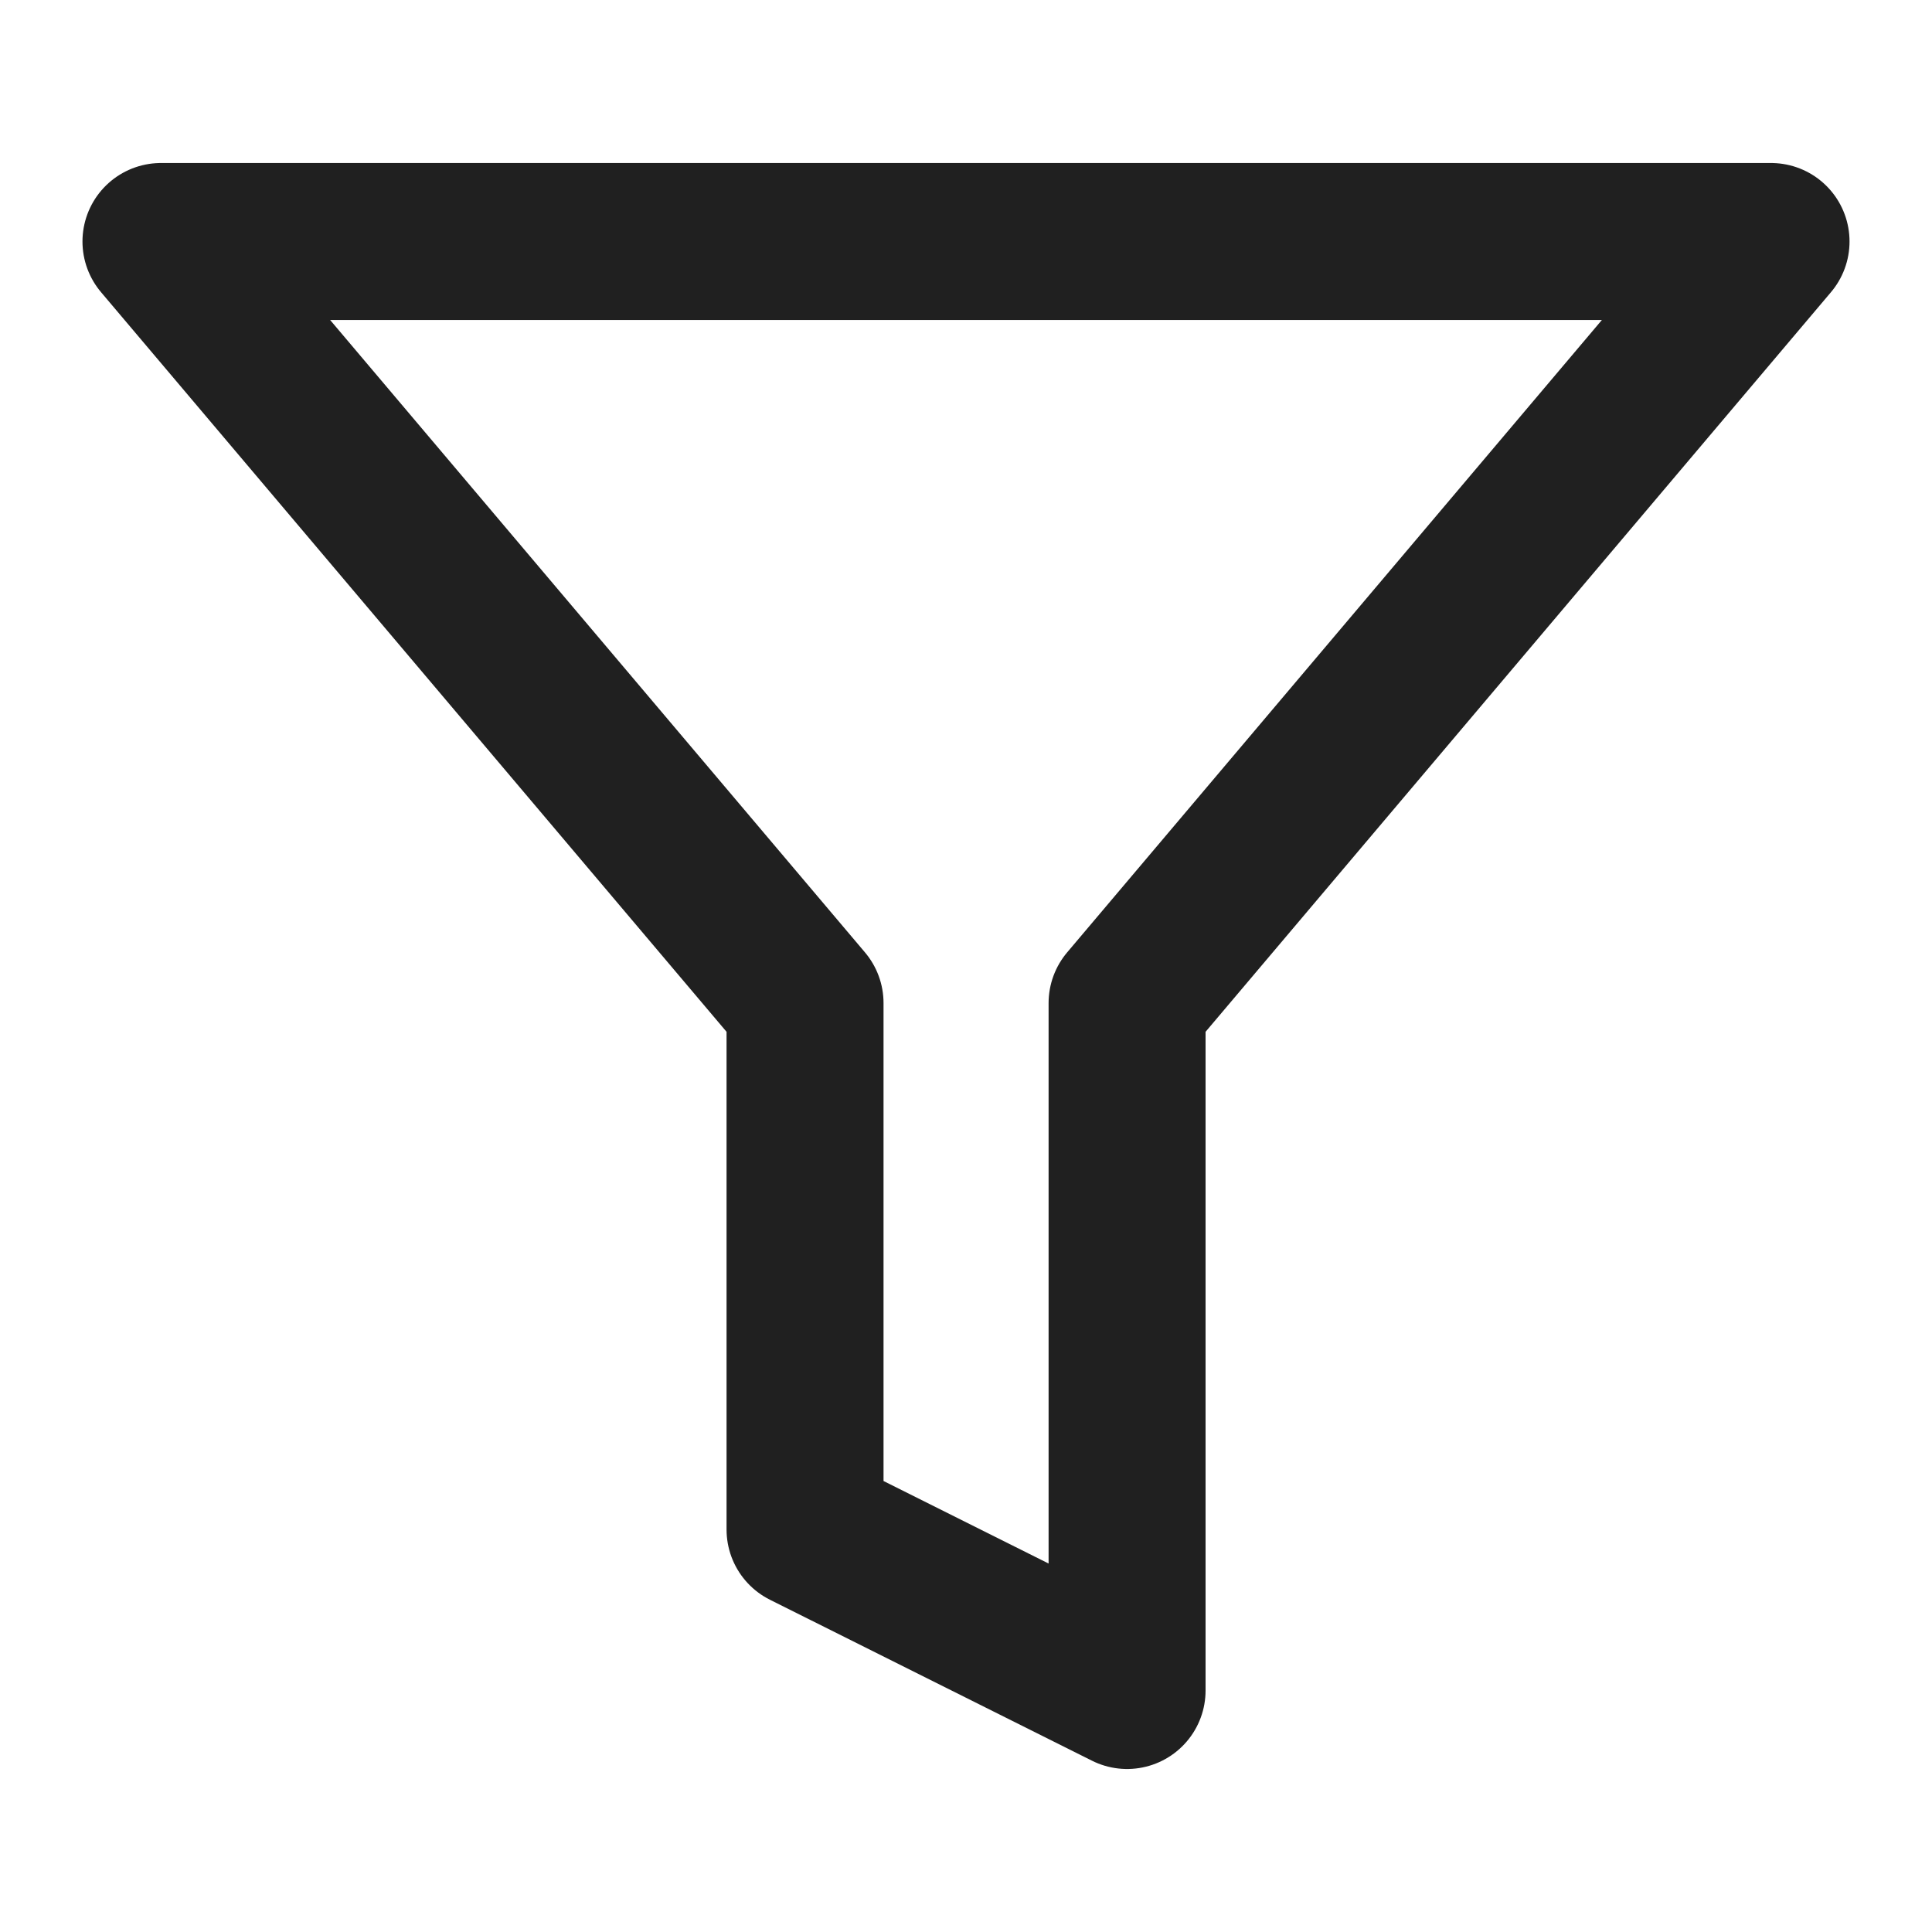
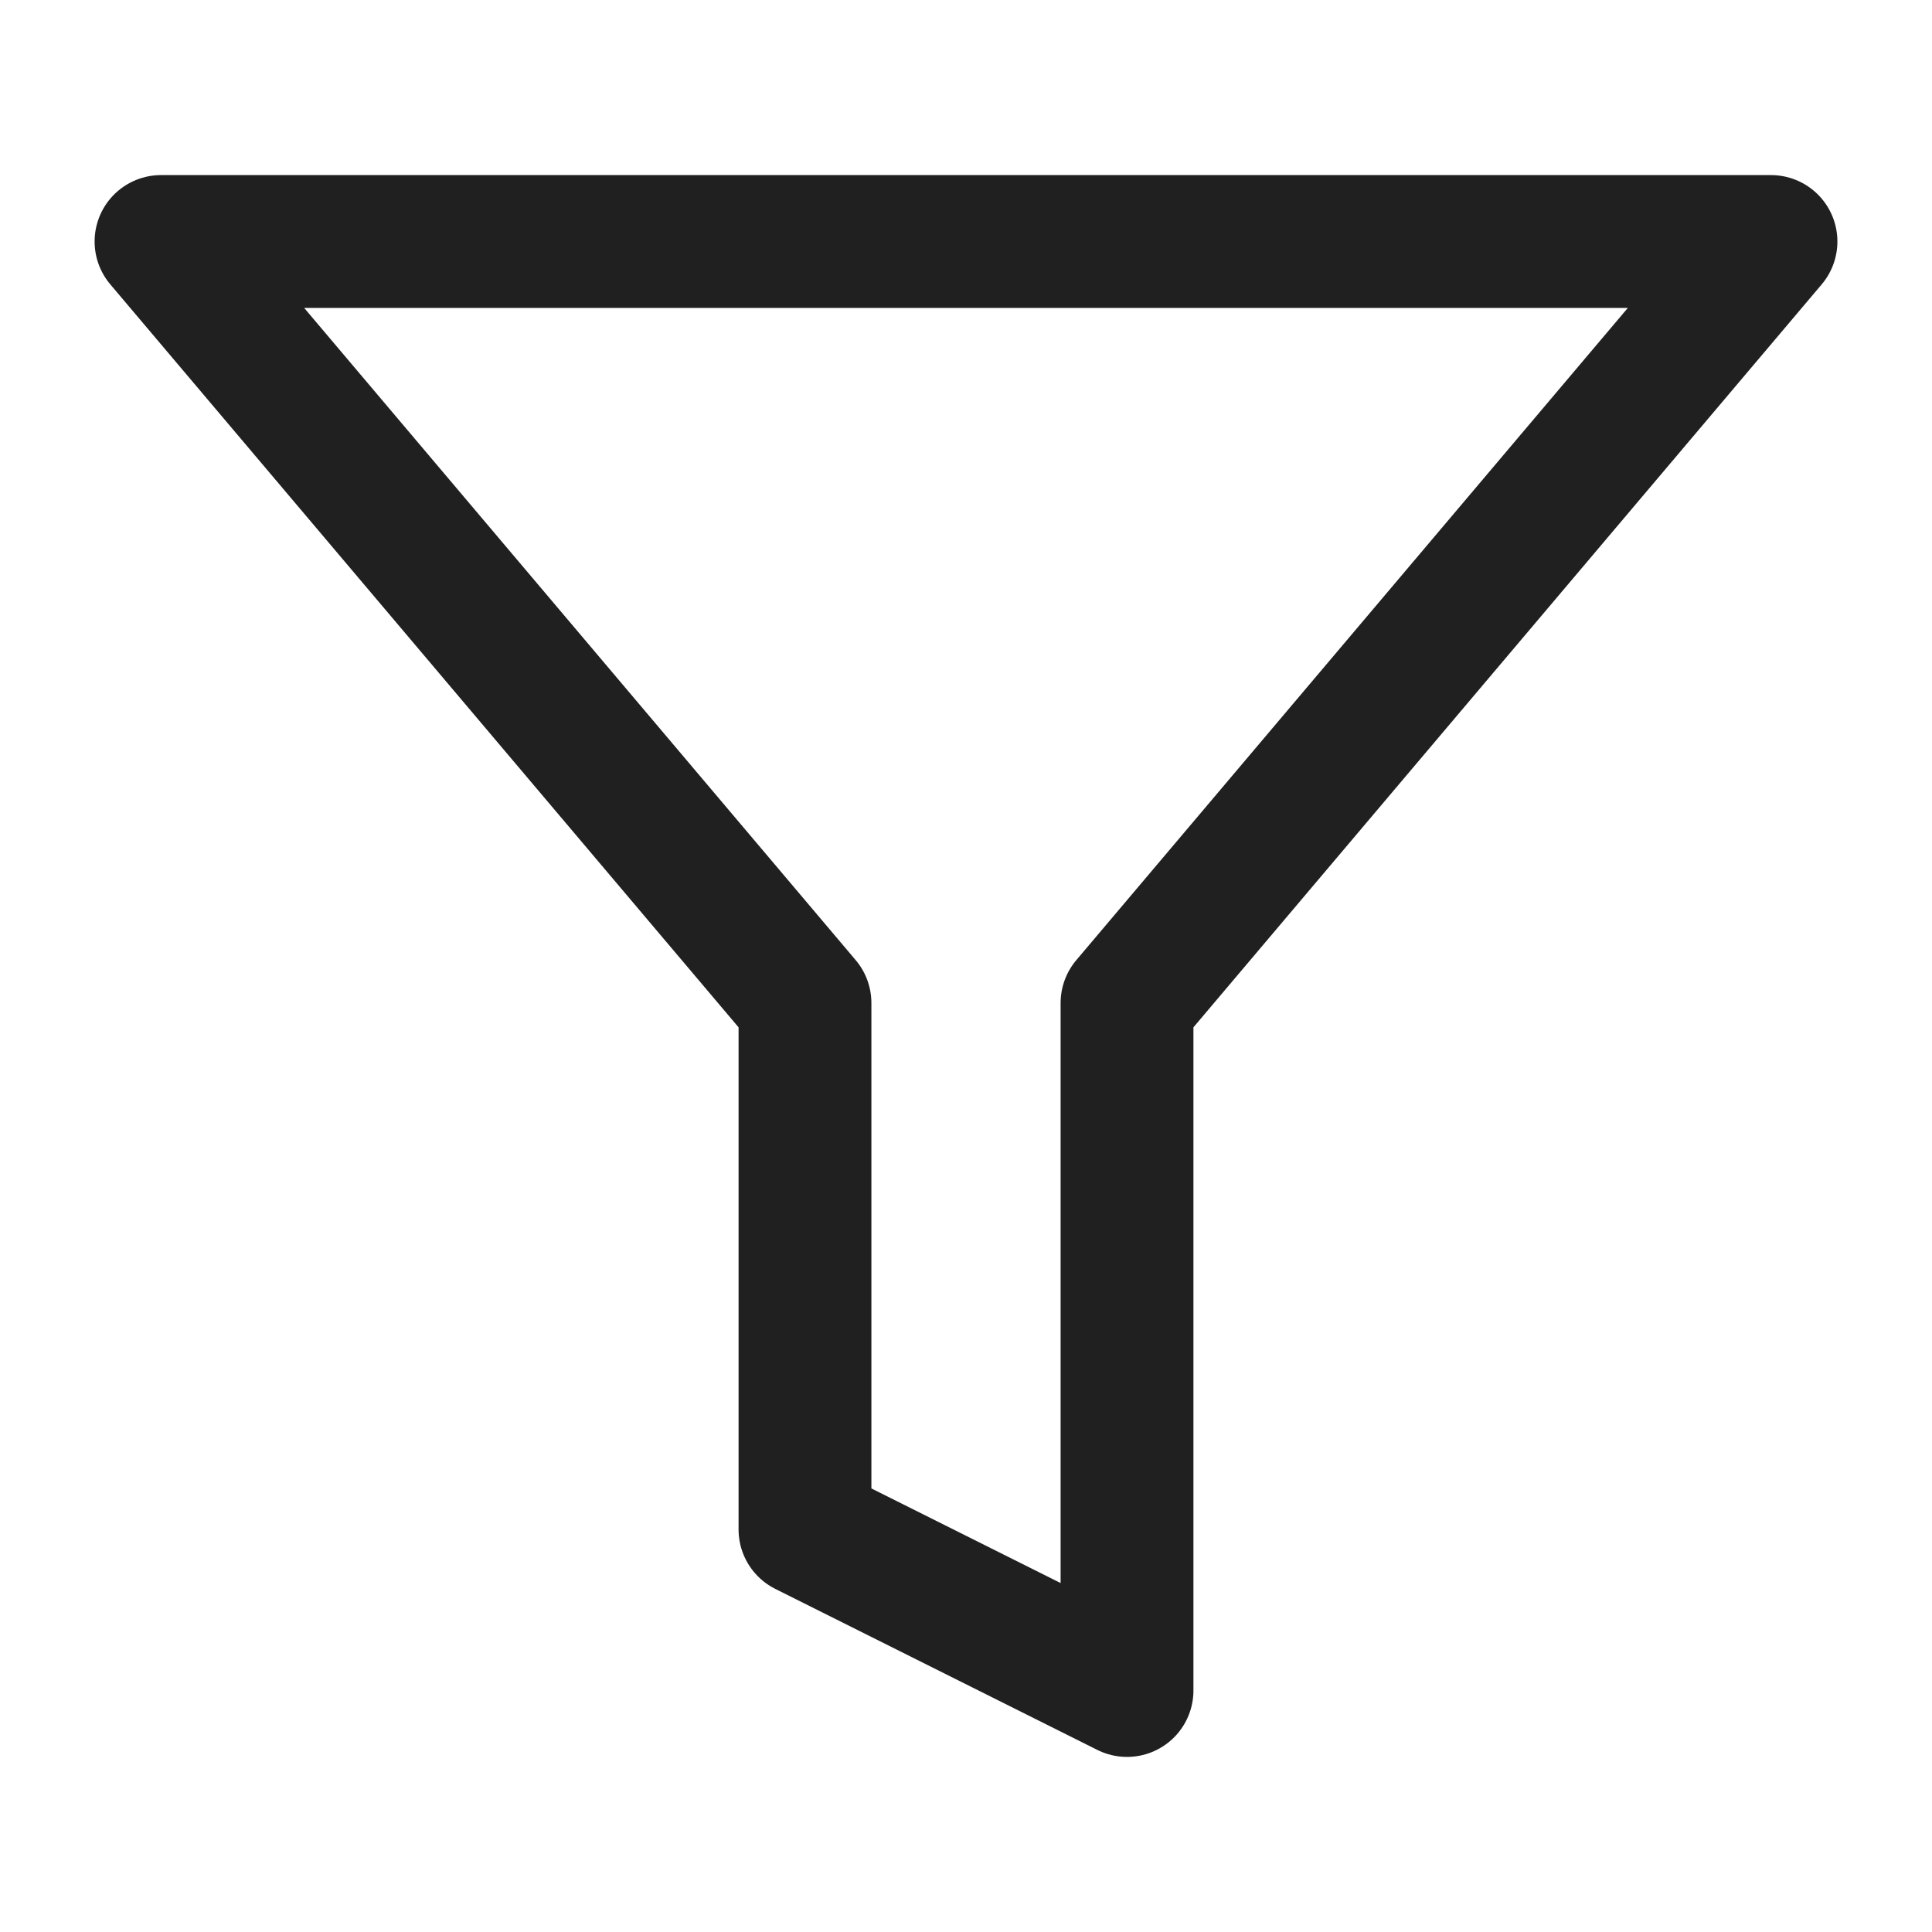
- <svg xmlns="http://www.w3.org/2000/svg" width="16" height="16" viewBox="0 0 16 16" fill="none">
-   <path d="M-580 -284C-580 -288.418 -576.418 -292 -572 -292H492C496.418 -292 500 -288.418 500 -284V1370C500 1374.42 496.418 1378 492 1378H-572C-576.418 1378 -580 1374.42 -580 1370V-284Z" fill="white" />
-   <path d="M-572 -292V-291H492V-292V-293H-572V-292ZM500 -284H499V1370H500H501V-284H500ZM492 1378V1377H-572V1378V1379H492V1378ZM-580 1370H-579V-284H-580H-581V1370H-580ZM-572 1378V1377C-575.866 1377 -579 1373.87 -579 1370H-580H-581C-581 1374.97 -576.971 1379 -572 1379V1378ZM500 1370H499C499 1373.87 495.866 1377 492 1377V1378V1379C496.971 1379 501 1374.97 501 1370H500ZM492 -292V-291C495.866 -291 499 -287.866 499 -284H500H501C501 -288.971 496.971 -293 492 -293V-292ZM-572 -292V-293C-576.971 -293 -581 -288.971 -581 -284H-580H-579C-579 -287.866 -575.866 -291 -572 -291V-292Z" fill="#F1F1F1" />
-   <path d="M14.667 2H1.333L6.667 8.307V12.667L9.334 14V8.307L14.667 2Z" stroke="#202020" stroke-width="1.3" stroke-linecap="round" stroke-linejoin="round" />
+ <svg xmlns="http://www.w3.org/2000/svg" width="32" height="32" viewBox="0 0 32 32" fill="none">
+   <path d="M-324 -316C-324 -320.418 -320.418 -324 -316 -324H908C912.418 -324 916 -320.418 916 -316V1374C916 1378.42 912.418 1382 908 1382H-316C-320.418 1382 -324 1378.42 -324 1374V-316Z" fill="white" />
+   <path d="M-316 -324V-323H908V-324V-325H-316V-324ZM916 -316H915V1374H916H917V-316H916ZM908 1382V1381H-316V1382V1383H908V1382ZM-324 1374H-323V-316H-324H-325V1374H-324ZM-316 1382V1381C-319.866 1381 -323 1377.87 -323 1374H-324H-325C-325 1378.97 -320.971 1383 -316 1383V1382ZM916 1374H915C915 1377.87 911.866 1381 908 1381V1382V1383C912.971 1383 917 1378.97 917 1374H916ZM908 -324V-323C911.866 -323 915 -319.866 915 -316H916H917C917 -320.971 912.971 -325 908 -325V-324ZM-316 -324V-325C-320.971 -325 -325 -320.971 -325 -316H-324H-323C-323 -319.866 -319.866 -323 -316 -323V-324Z" fill="#F1F1F1" />
+   <path d="M29.333 4H2.667L13.333 16.613V25.333L18.667 28V16.613L29.333 4Z" stroke="#202020" stroke-width="2.2" stroke-linecap="round" stroke-linejoin="round" />
</svg>
